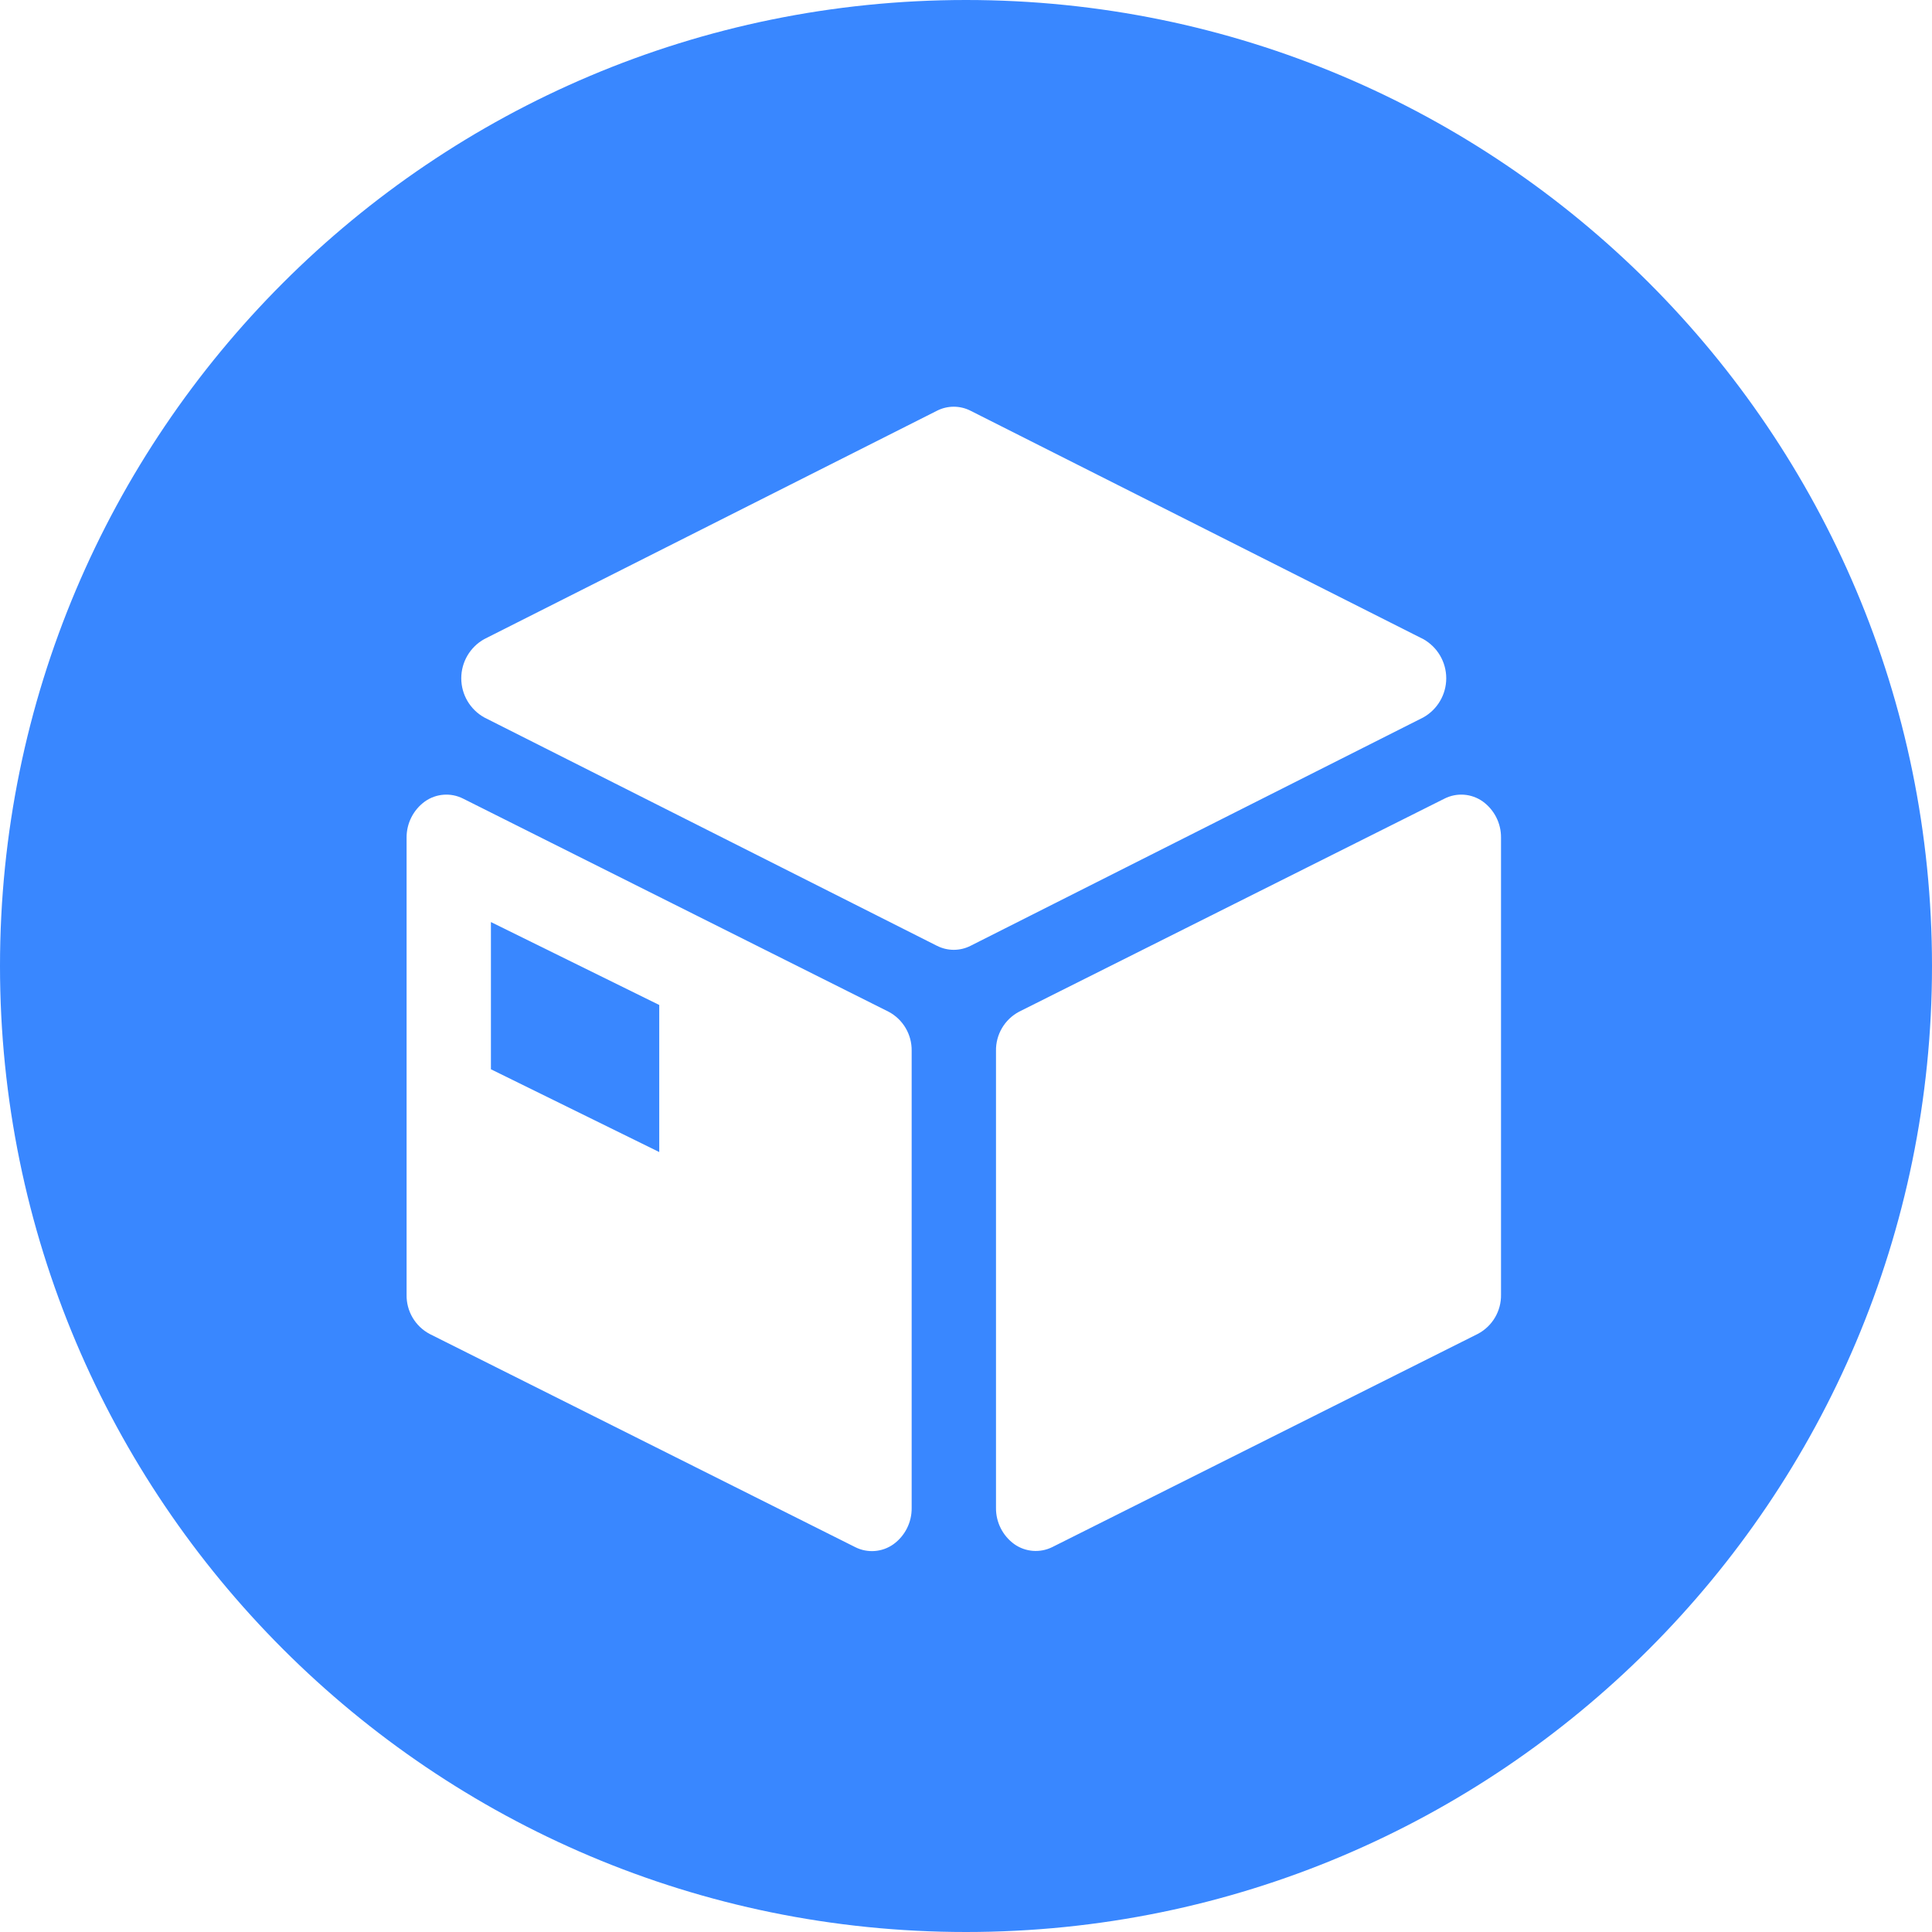
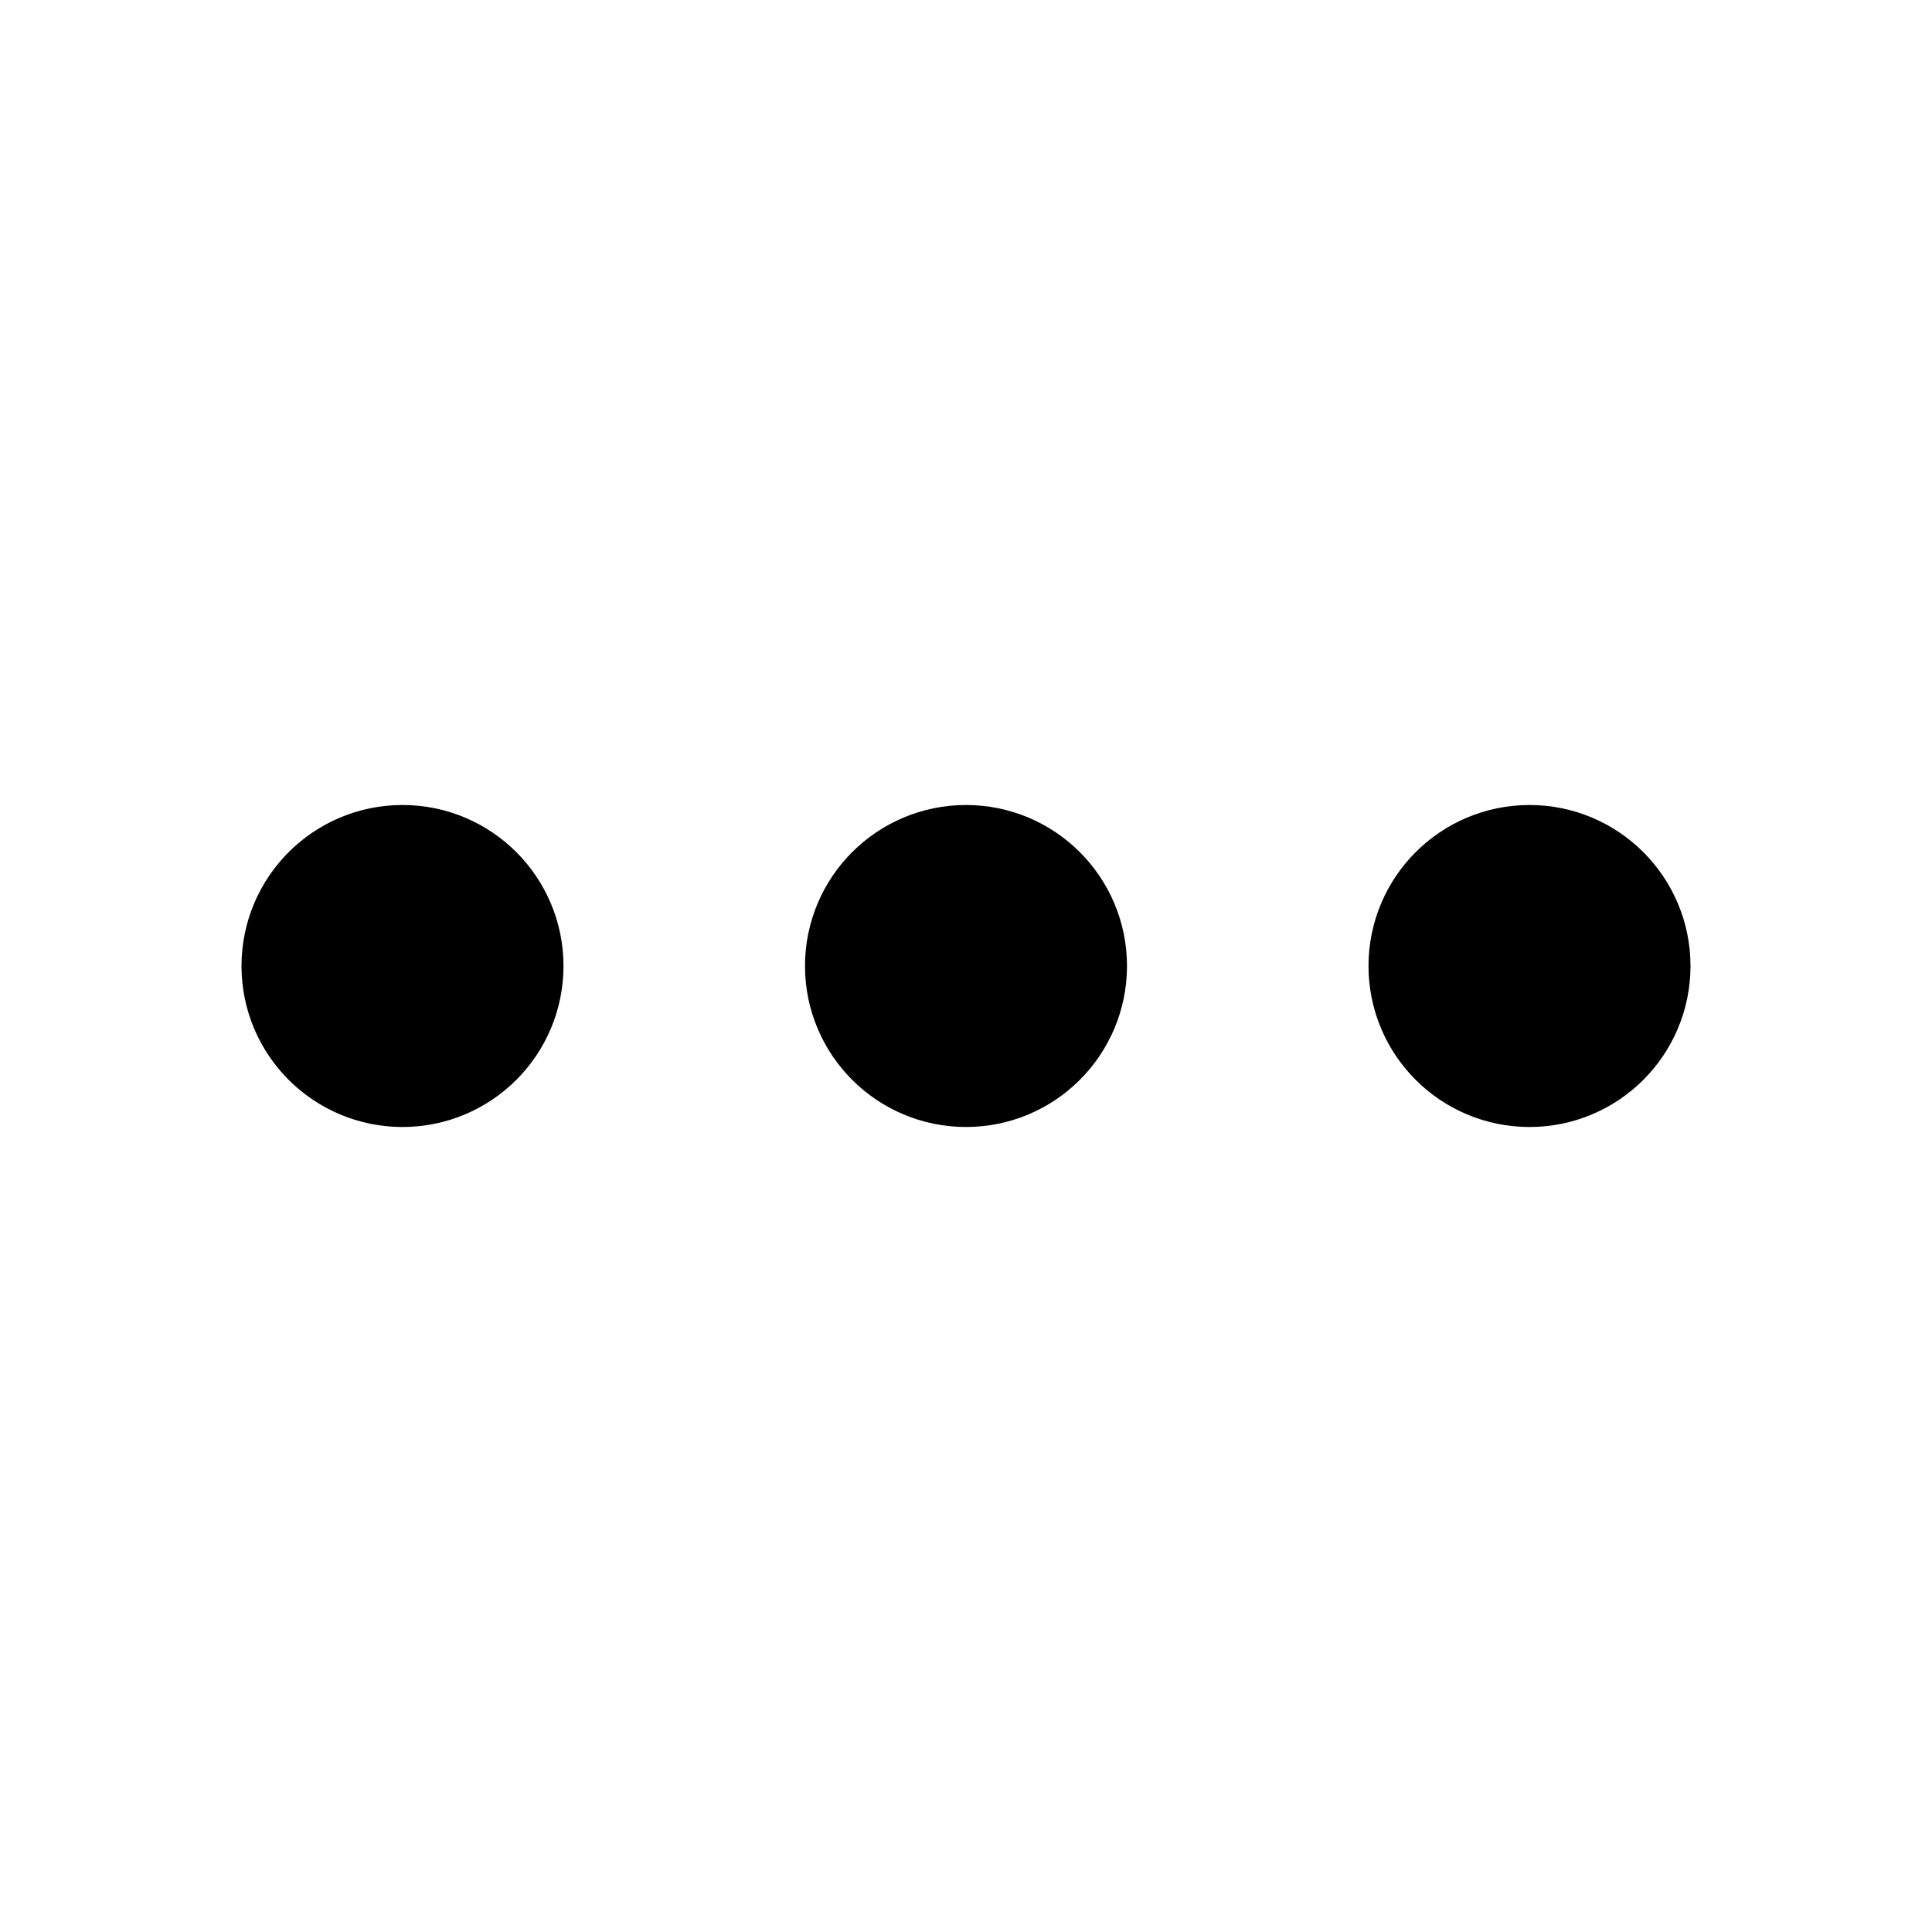
- <svg xmlns="http://www.w3.org/2000/svg" t="1716003997595" class="icon" viewBox="0 0 1024 1024" version="1.1" p-id="11794" width="200" height="200">
-   <path d="M260.198 566.733l89.216 43.878v-77.952l-89.216-43.955z" fill="#3987ff" p-id="11795" />
-   <path d="M512 0a512 512 0 1 0 512 512A512 512 0 0 0 512 0z m-28.8 799.232a23.398 23.398 0 0 1-9.702 19.277 19.635 19.635 0 0 1-20.198 1.51l-225.536-112.973a23.04 23.04 0 0 1-12.262-20.787v-242.202a23.475 23.475 0 0 1 9.728-19.277 19.661 19.661 0 0 1 20.198-1.51l225.51 112.947a23.04 23.04 0 0 1 12.262 20.787z m13.414-297.933l-239.949-121.037a23.782 23.782 0 0 1 0-41.523l239.949-121.037a19.61 19.61 0 0 1 17.792 0l239.949 121.037a23.782 23.782 0 0 1 0 41.523l-239.949 121.037a19.61 19.61 0 0 1-17.766 0z m298.957 184.883a23.04 23.04 0 0 1-12.262 20.787l-225.485 112.973a19.712 19.712 0 0 1-20.224-1.51 23.424 23.424 0 0 1-9.702-19.277v-242.15a23.04 23.04 0 0 1 12.262-20.787l225.485-112.947a19.686 19.686 0 0 1 20.224 1.51 23.398 23.398 0 0 1 9.702 19.277z" fill="#3987ff" p-id="11796" />
+ <svg xmlns="http://www.w3.org/2000/svg" class="lucide lucide-more-horizontal" width="24" height="24" viewBox="0 0 24 24" fill="none" stroke="currentColor" stroke-width="2" stroke-linecap="round" stroke-linejoin="round">
+   <circle cx="12" cy="12" r="1" />
+   <circle cx="19" cy="12" r="1" />
+   <circle cx="5" cy="12" r="1" />
</svg>
